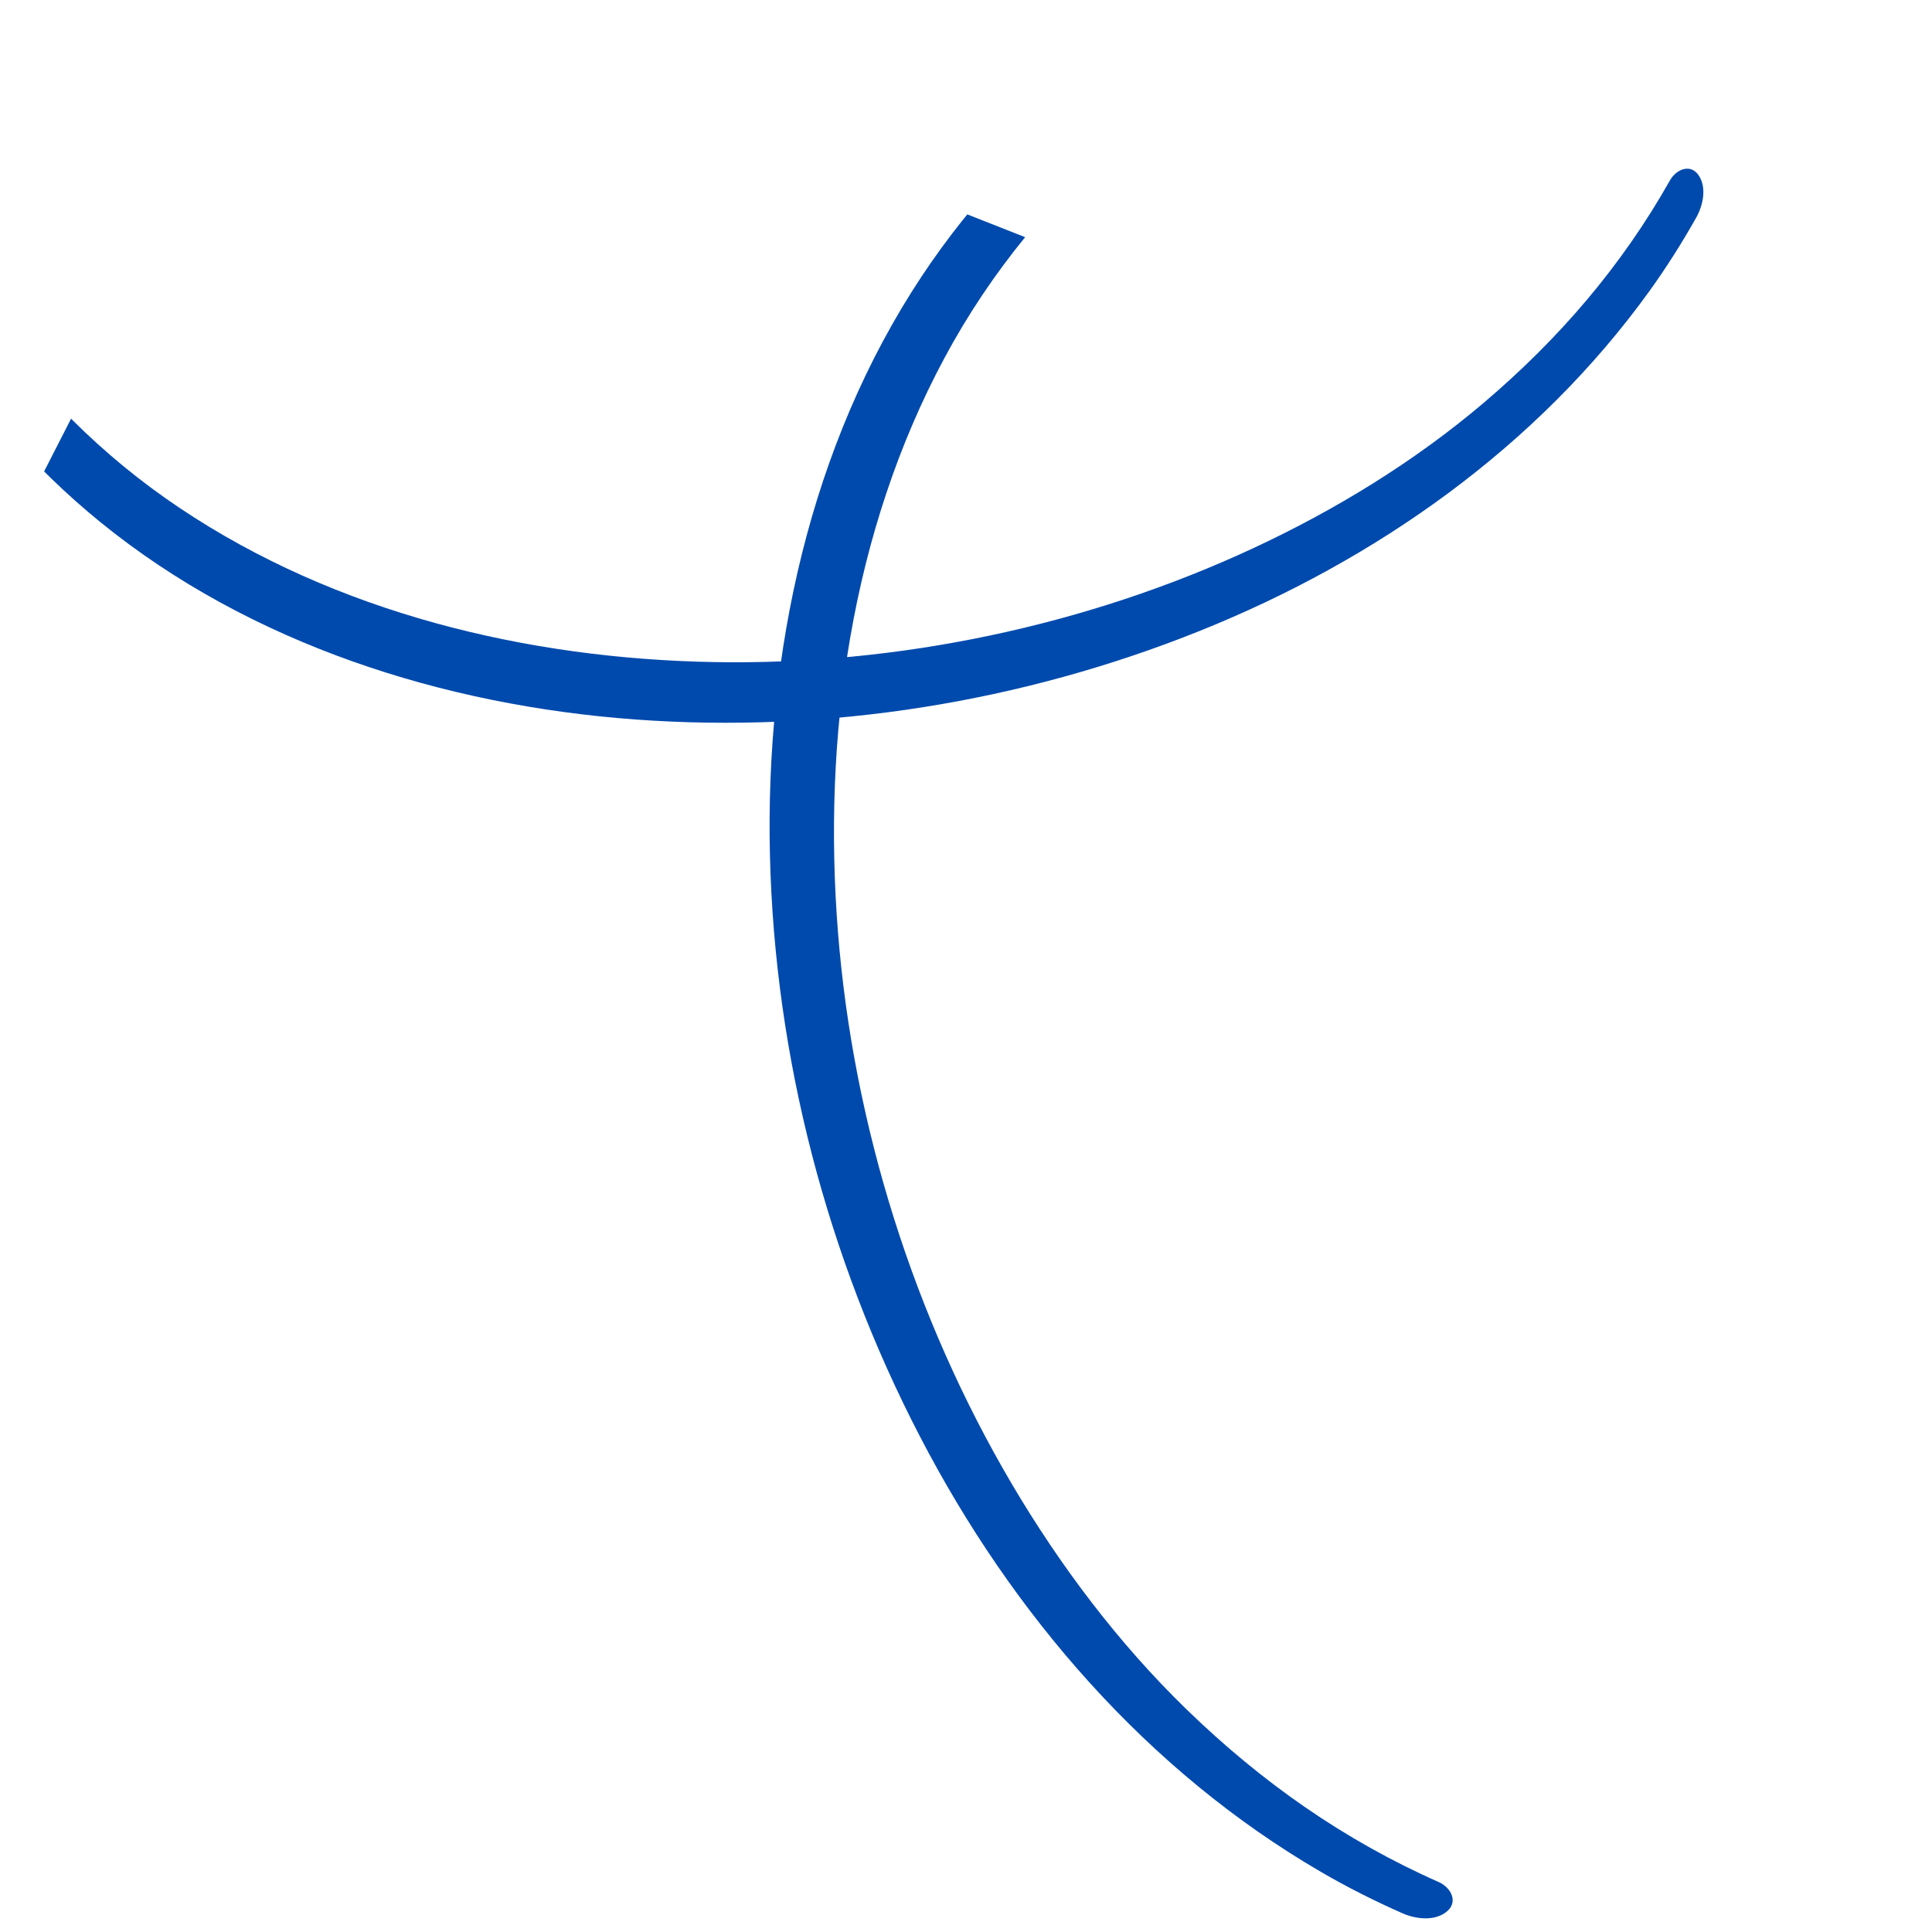
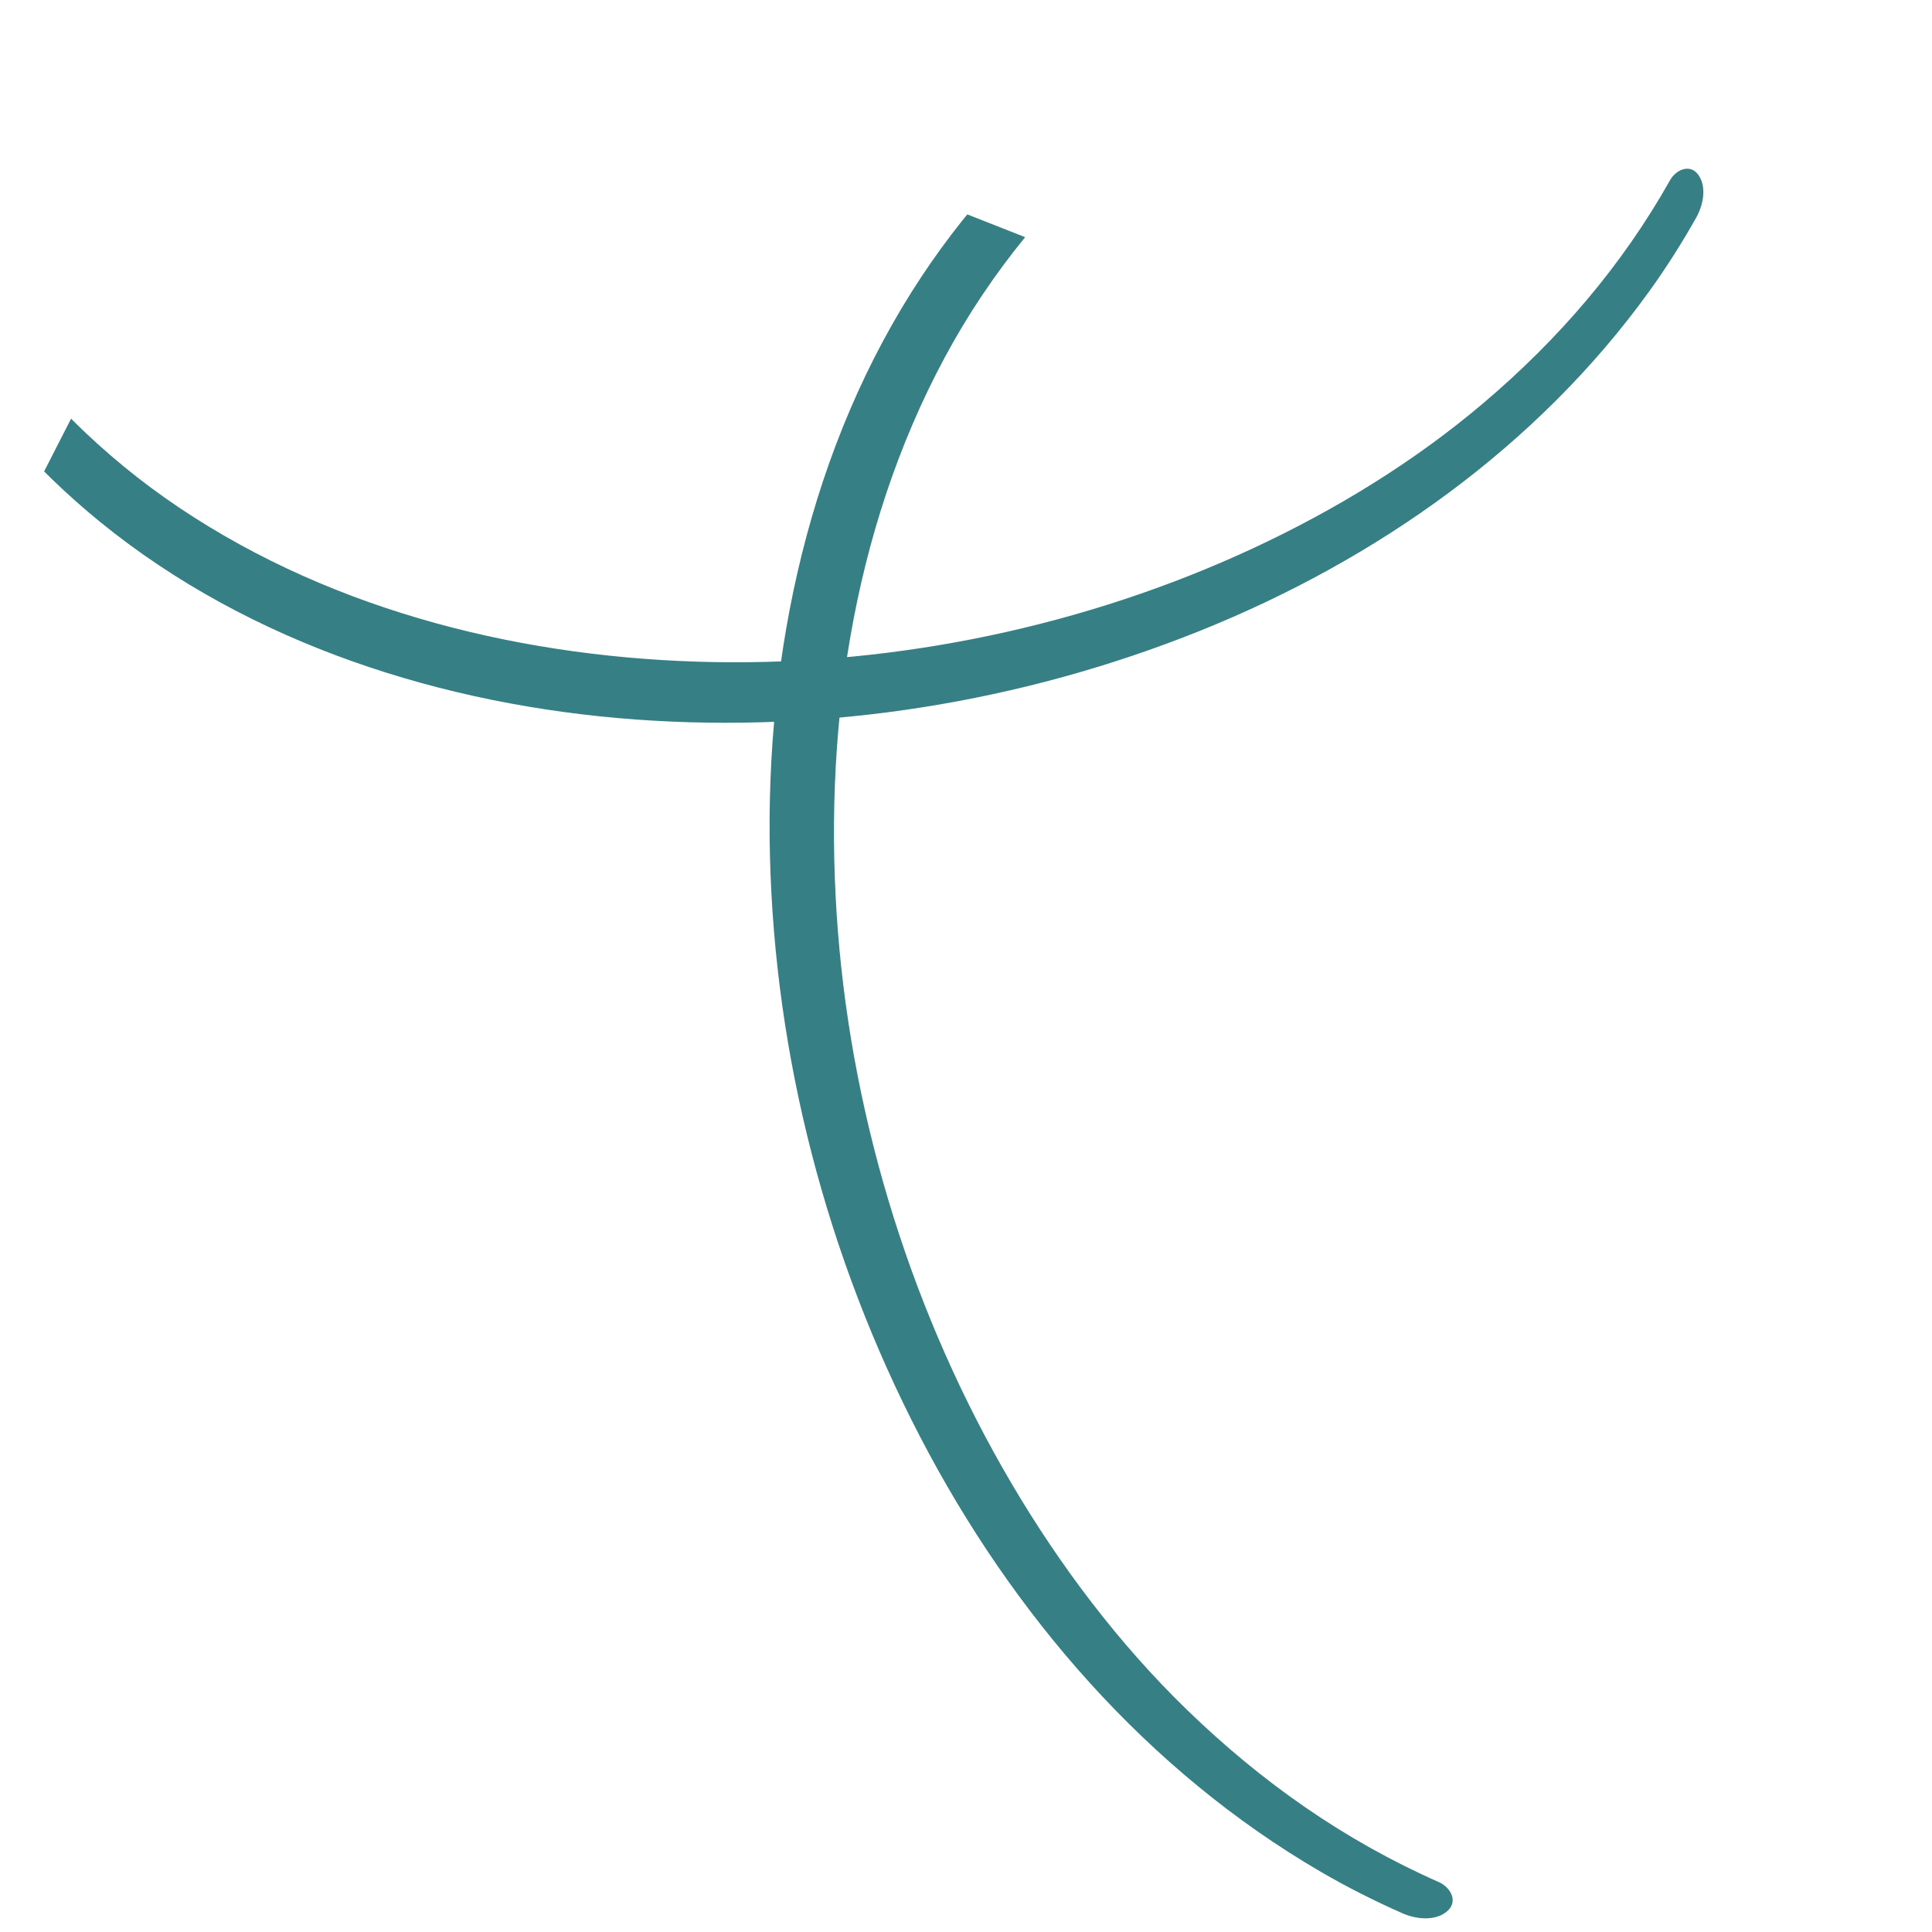
<svg xmlns="http://www.w3.org/2000/svg" width="500" zoomAndPan="magnify" viewBox="0 0 375 375" height="500" preserveAspectRatio="xMidYMid meet" version="1.0">
  <defs>
    <clipPath id="60ddd90f84">
      <path d="M 149 37 L 372 37 L 372 373 L 149 373 Z M 149 37 " clip-rule="nonzero" />
    </clipPath>
    <clipPath id="dfa578fade">
      <path d="M 281.004 374.992 L 75.148 293.898 L 176.309 37.105 L 382.16 118.195 Z M 281.004 374.992 " clip-rule="nonzero" />
    </clipPath>
    <clipPath id="3c7260083a">
      <path d="M 281.004 374.992 L 75.148 293.898 L 224.41 -85.012 L 430.266 -3.918 Z M 281.004 374.992 " clip-rule="nonzero" />
    </clipPath>
    <clipPath id="15b8e5150e">
      <path d="M 3 0 L 331 0 L 331 141 L 3 141 Z M 3 0 " clip-rule="nonzero" />
    </clipPath>
    <clipPath id="3f3bb94e2d">
      <path d="M 333.484 34.234 L 237.562 221.891 L 3.16 102.07 L 99.082 -85.582 Z M 333.484 34.234 " clip-rule="nonzero" />
    </clipPath>
    <clipPath id="1a5615a5a6">
      <path d="M 333.484 34.234 L 237.562 221.891 L -107.695 45.406 L -11.773 -142.25 Z M 333.484 34.234 " clip-rule="nonzero" />
    </clipPath>
  </defs>
  <g clip-path="url(#60ddd90f84)">
    <g clip-path="url(#dfa578fade)">
      <g clip-path="url(#3c7260083a)">
-         <path fill="#004aad" d="M 363.973 -28.27 C 329.645 -25.41 294.66 -22.805 262.023 -10.953 C 228.801 1.109 198.496 24.086 178.906 53.625 C 157.105 86.512 148.516 126.969 149.445 166.027 C 150.379 205.176 160.531 244.09 178.562 278.824 C 196.457 313.301 222.613 343.668 256.391 363.332 C 261.508 366.312 266.797 368.977 272.215 371.367 C 274.809 372.516 278.613 372.98 280.93 370.938 C 283.094 369.031 281.523 366.309 279.297 365.324 C 260.934 357.215 244.879 345.93 230.332 331.816 C 217.133 319.008 205.758 303.926 196.371 287.996 C 177.355 255.715 165.629 218.367 162.656 181.016 C 159.629 143 165.148 103.309 183.352 69.422 C 192.328 52.715 204.262 38.301 218.613 25.953 C 231.211 15.109 244.32 6.605 259.512 -0.105 C 267.145 -3.48 272.84 -5.5 280.594 -7.754 C 288.09 -9.93 295.711 -11.668 303.387 -13.094 C 307.426 -13.848 311.484 -14.512 315.551 -15.113 C 314.426 -14.945 315.617 -15.121 315.898 -15.16 C 316.348 -15.227 316.797 -15.289 317.25 -15.352 C 318.336 -15.504 319.426 -15.652 320.516 -15.793 C 322.531 -16.059 324.555 -16.312 326.574 -16.551 C 335.387 -17.602 344.219 -18.434 353.059 -19.207 C 357.516 -19.598 361.977 -19.973 366.438 -20.344 C 368.621 -20.523 372.195 -21.793 371.355 -24.66 C 370.547 -27.418 366.43 -28.477 363.973 -28.27 Z M 363.973 -28.27 " fill-opacity="1" fill-rule="nonzero" />
+         <path fill="#368085" d="M 363.973 -28.27 C 329.645 -25.41 294.66 -22.805 262.023 -10.953 C 228.801 1.109 198.496 24.086 178.906 53.625 C 157.105 86.512 148.516 126.969 149.445 166.027 C 150.379 205.176 160.531 244.09 178.562 278.824 C 196.457 313.301 222.613 343.668 256.391 363.332 C 261.508 366.312 266.797 368.977 272.215 371.367 C 274.809 372.516 278.613 372.98 280.93 370.938 C 283.094 369.031 281.523 366.309 279.297 365.324 C 260.934 357.215 244.879 345.93 230.332 331.816 C 217.133 319.008 205.758 303.926 196.371 287.996 C 177.355 255.715 165.629 218.367 162.656 181.016 C 159.629 143 165.148 103.309 183.352 69.422 C 192.328 52.715 204.262 38.301 218.613 25.953 C 231.211 15.109 244.32 6.605 259.512 -0.105 C 267.145 -3.48 272.84 -5.5 280.594 -7.754 C 288.09 -9.93 295.711 -11.668 303.387 -13.094 C 307.426 -13.848 311.484 -14.512 315.551 -15.113 C 314.426 -14.945 315.617 -15.121 315.898 -15.16 C 316.348 -15.227 316.797 -15.289 317.25 -15.352 C 318.336 -15.504 319.426 -15.652 320.516 -15.793 C 322.531 -16.059 324.555 -16.312 326.574 -16.551 C 335.387 -17.602 344.219 -18.434 353.059 -19.207 C 357.516 -19.598 361.977 -19.973 366.438 -20.344 C 368.621 -20.523 372.195 -21.793 371.355 -24.66 C 370.547 -27.418 366.43 -28.477 363.973 -28.27 Z M 363.973 -28.27 " fill-opacity="1" fill-rule="nonzero" />
      </g>
    </g>
  </g>
  <g clip-path="url(#15b8e5150e)">
    <g clip-path="url(#3f3bb94e2d)">
      <g clip-path="url(#1a5615a5a6)">
-         <path fill="#004aad" d="M -40.992 -81.656 C -41.461 -48.848 -42.234 -15.445 -34.027 16.59 C -25.672 49.199 -6.707 80.047 19.473 101.34 C 48.617 125.047 86.164 136.922 123.266 139.648 C 160.453 142.383 198.273 136.348 232.859 122.465 C 267.191 108.684 298.391 86.691 320.156 56.492 C 323.453 51.914 326.469 47.145 329.238 42.23 C 330.562 39.879 331.359 36.316 329.637 33.93 C 328.031 31.703 325.305 32.941 324.168 34.957 C 314.777 51.621 302.598 65.797 287.875 78.281 C 274.512 89.613 259.168 99.004 243.199 106.43 C 210.848 121.473 174.367 129.141 138.691 128.512 C 102.383 127.871 65.281 118.973 34.855 98.586 C 19.852 88.535 7.301 75.895 -3.074 61.148 C -12.184 48.203 -19.027 34.992 -23.98 19.969 C -26.469 12.426 -27.855 6.84 -29.273 -0.719 C -30.645 -8.027 -31.582 -15.41 -32.227 -22.82 C -32.562 -26.719 -32.816 -30.625 -33.012 -34.535 C -32.957 -33.457 -33.012 -34.602 -33.023 -34.871 C -33.043 -35.301 -33.062 -35.734 -33.078 -36.168 C -33.121 -37.215 -33.16 -38.258 -33.195 -39.305 C -33.262 -41.242 -33.312 -43.184 -33.352 -45.121 C -33.527 -53.57 -33.5 -62.02 -33.414 -70.473 C -33.371 -74.734 -33.312 -78.996 -33.25 -83.258 C -33.223 -85.344 -34.09 -88.848 -36.891 -88.316 C -39.574 -87.809 -40.961 -84.004 -40.992 -81.656 Z M -40.992 -81.656 " fill-opacity="1" fill-rule="nonzero" />
+         <path fill="#368085" d="M -40.992 -81.656 C -41.461 -48.848 -42.234 -15.445 -34.027 16.59 C -25.672 49.199 -6.707 80.047 19.473 101.34 C 48.617 125.047 86.164 136.922 123.266 139.648 C 160.453 142.383 198.273 136.348 232.859 122.465 C 267.191 108.684 298.391 86.691 320.156 56.492 C 323.453 51.914 326.469 47.145 329.238 42.23 C 330.562 39.879 331.359 36.316 329.637 33.93 C 328.031 31.703 325.305 32.941 324.168 34.957 C 314.777 51.621 302.598 65.797 287.875 78.281 C 274.512 89.613 259.168 99.004 243.199 106.43 C 210.848 121.473 174.367 129.141 138.691 128.512 C 102.383 127.871 65.281 118.973 34.855 98.586 C 19.852 88.535 7.301 75.895 -3.074 61.148 C -12.184 48.203 -19.027 34.992 -23.98 19.969 C -26.469 12.426 -27.855 6.84 -29.273 -0.719 C -30.645 -8.027 -31.582 -15.41 -32.227 -22.82 C -32.562 -26.719 -32.816 -30.625 -33.012 -34.535 C -32.957 -33.457 -33.012 -34.602 -33.023 -34.871 C -33.043 -35.301 -33.062 -35.734 -33.078 -36.168 C -33.121 -37.215 -33.16 -38.258 -33.195 -39.305 C -33.262 -41.242 -33.312 -43.184 -33.352 -45.121 C -33.527 -53.57 -33.5 -62.02 -33.414 -70.473 C -33.371 -74.734 -33.312 -78.996 -33.25 -83.258 C -33.223 -85.344 -34.09 -88.848 -36.891 -88.316 C -39.574 -87.809 -40.961 -84.004 -40.992 -81.656 Z M -40.992 -81.656 " fill-opacity="1" fill-rule="nonzero" />
      </g>
    </g>
  </g>
</svg>
